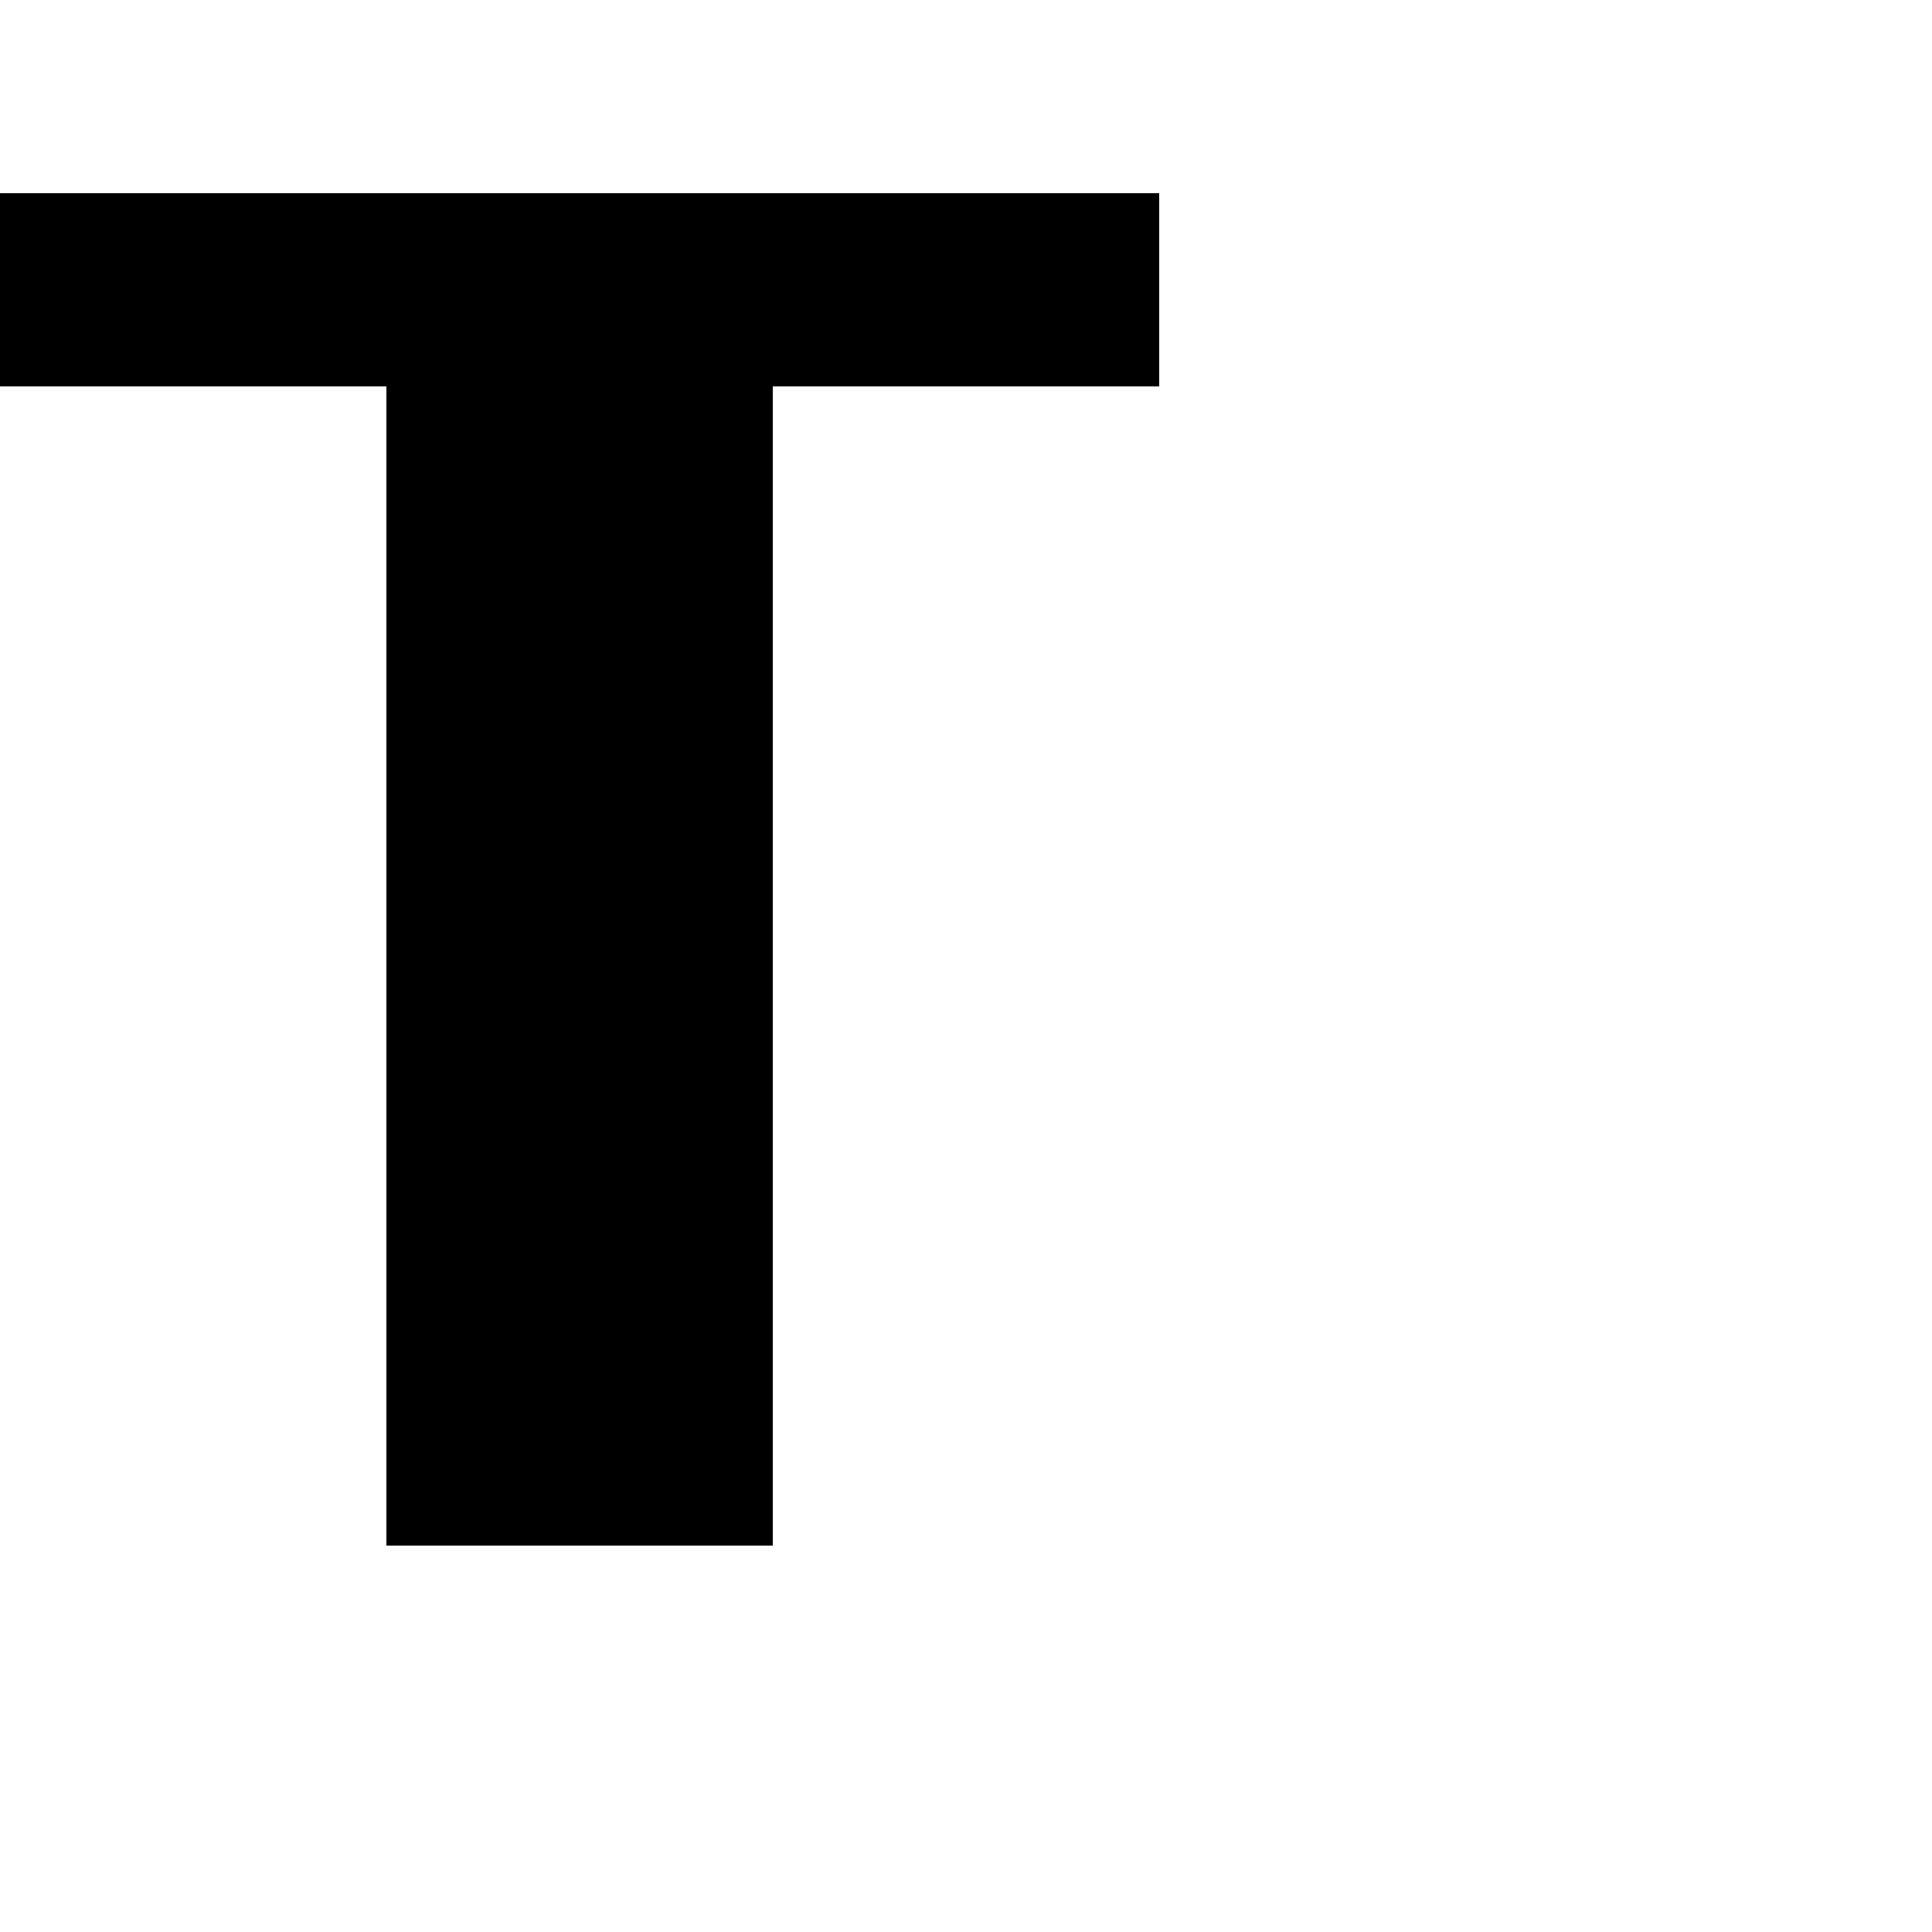
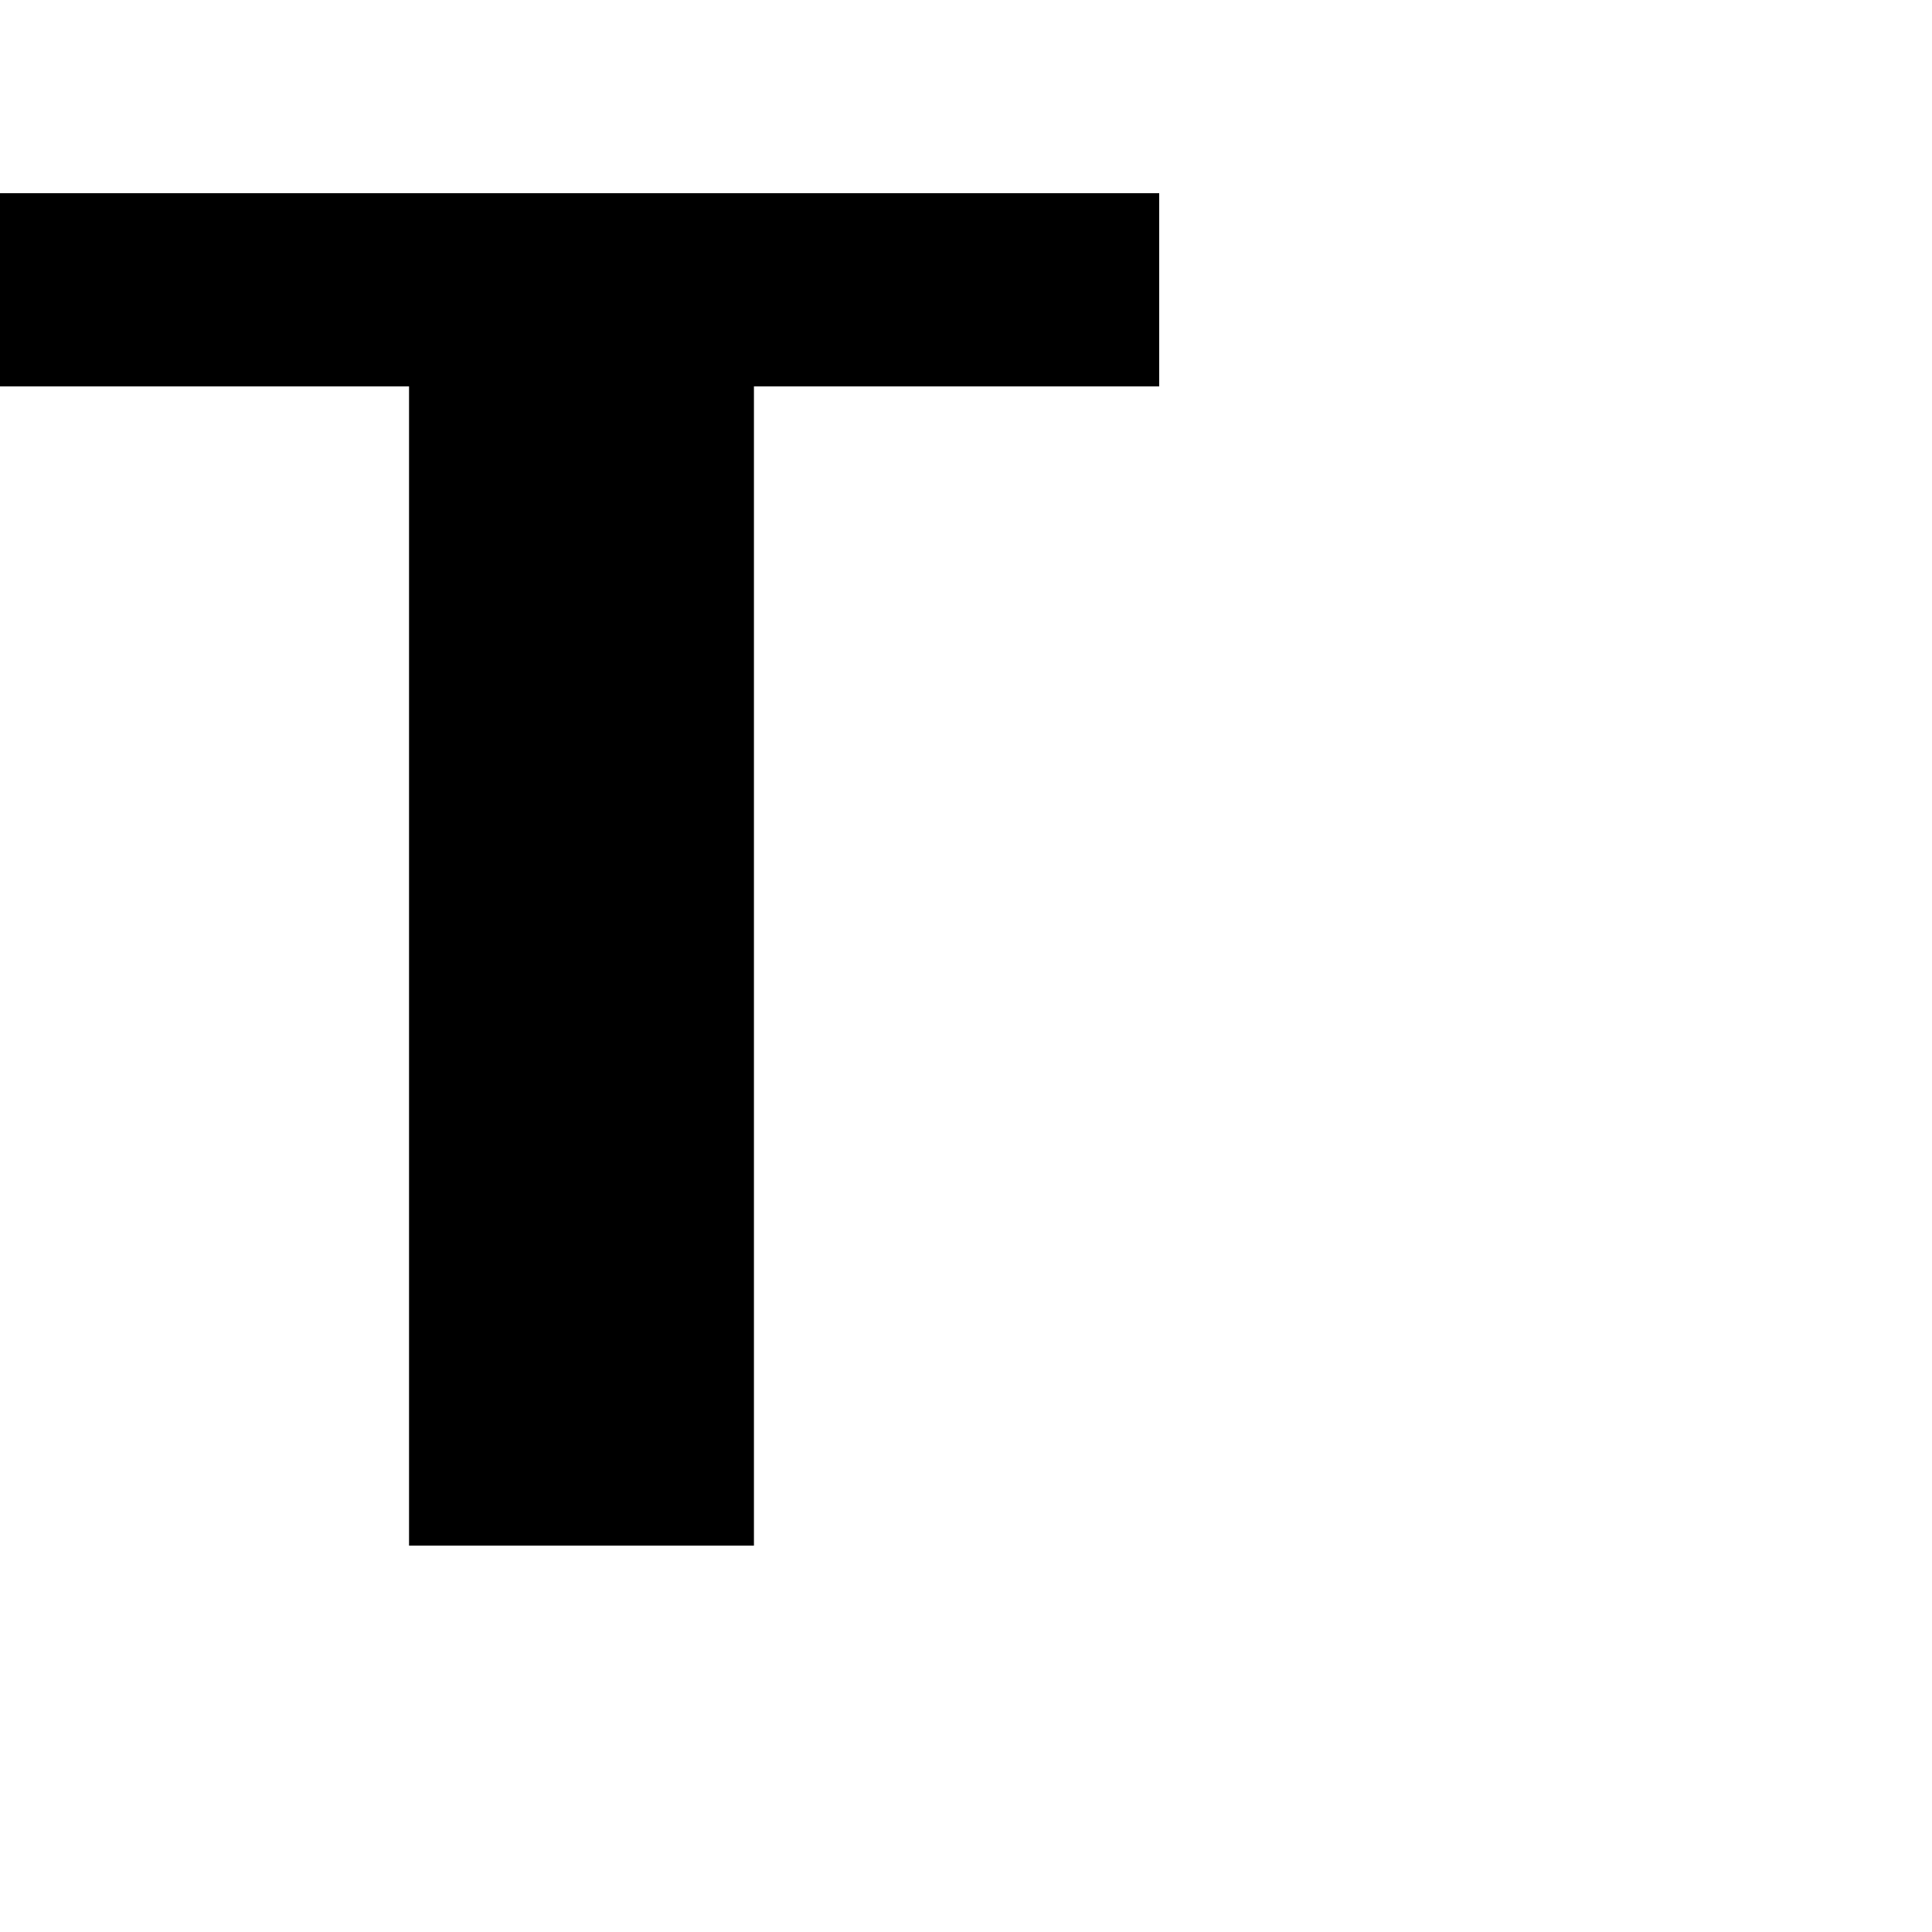
<svg xmlns="http://www.w3.org/2000/svg" height="1024" width="1024" version="1.1" id="svg4375" viewBox="0 0 1024 1024" xml:space="preserve">
  <defs id="defs4">
    <linearGradient id="linearGradient8000">
      <stop style="stop-color:#000000;stop-opacity:1;" offset="0" id="stop7998" />
    </linearGradient>
    <clipPath clipPathUnits="userSpaceOnUse" id="clipPath6029">
      <g id="use6031" />
    </clipPath>
  </defs>
  <g id="layer1" style="display:inline">
-     <path style="display:inline;fill:#000000" d="m 0,102.4 614.4,0 v 102.4 l -204.8,0 V 819.2 H 204.8 V 204.8 L 0,204.8 Z" id="path19348" />
+     <path style="display:inline;fill:#000000" d="M 0,102.4 H 614.4 V 204.8 H 399.6 V 819.2 H 216.8 V 204.8 H 0 Z" id="path19348" />
  </g>
</svg>
